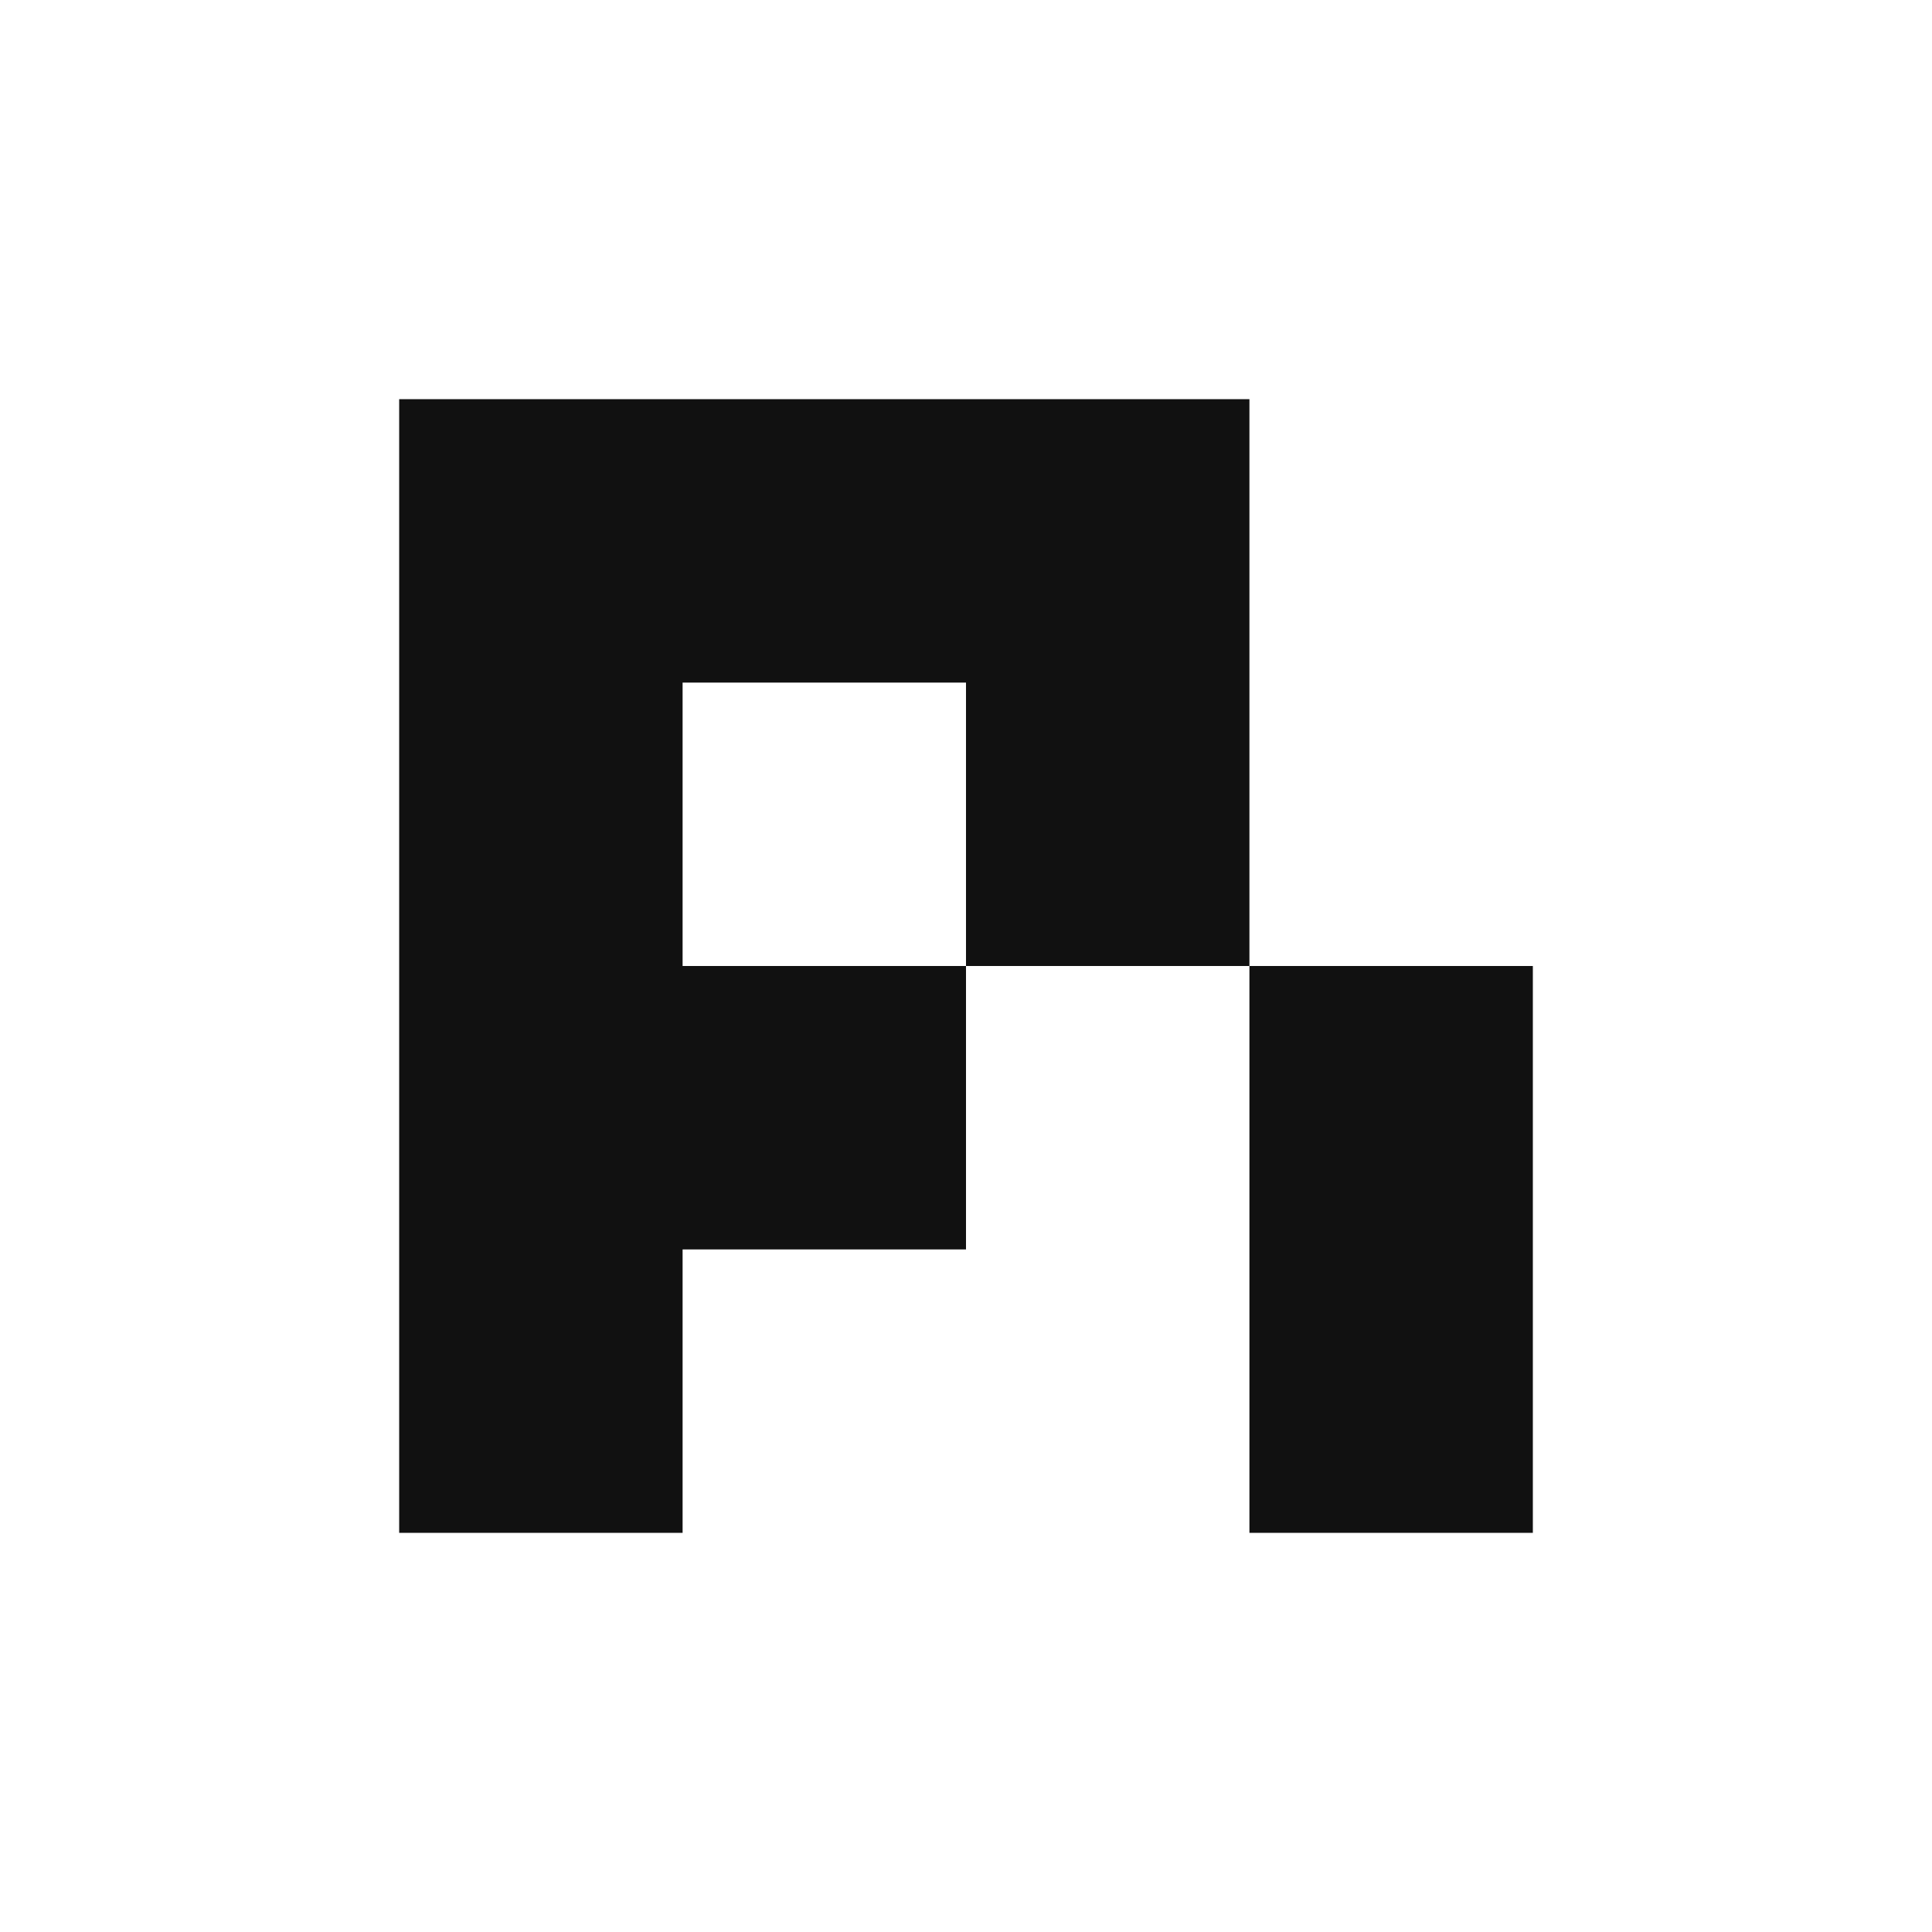
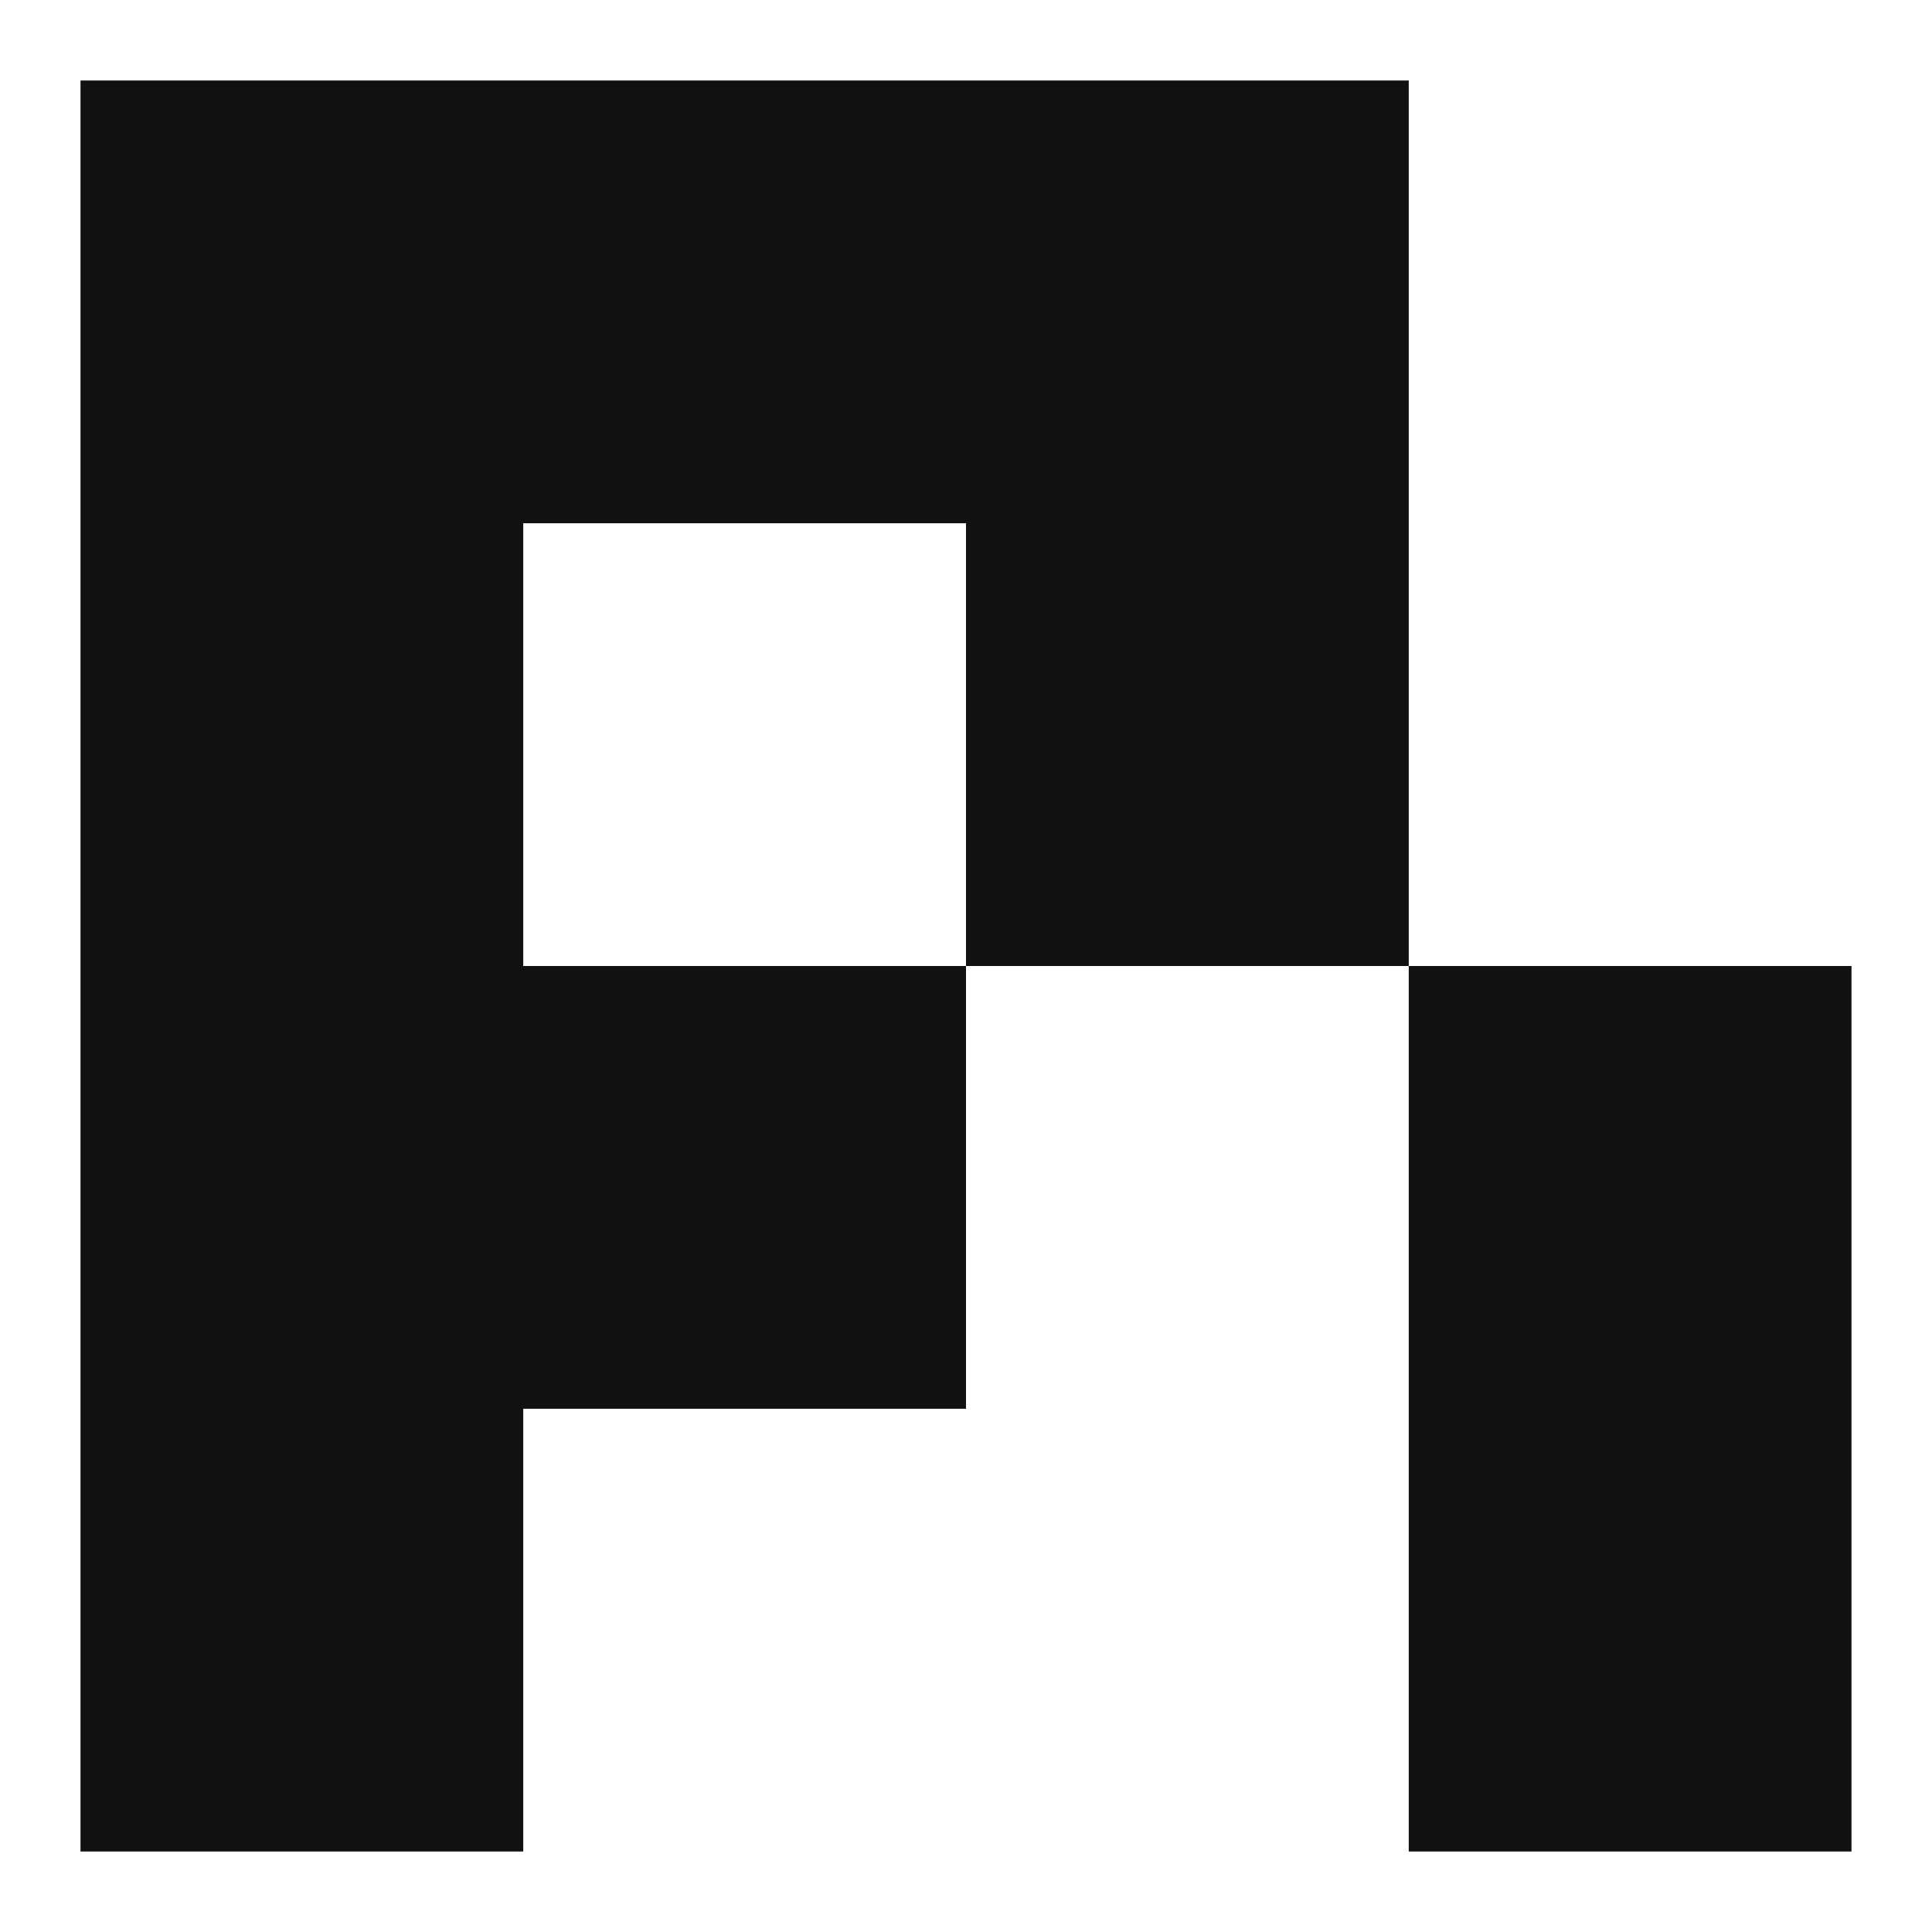
- <svg xmlns="http://www.w3.org/2000/svg" viewBox="0 0 800 800" role="img" aria-label="Pi">
-   <path fill="#111111" fill-rule="evenodd" d="M165.29 165.29H517.36V400H400V517.36H282.65V634.72H165.29ZM282.65 282.65V400H400V282.65Z" />
-   <path fill="#111111" d="M517.36 400H634.72V634.72H517.36Z" />
+ <svg xmlns="http://www.w3.org/2000/svg" viewBox="0 0 24 24" role="img" aria-label="Pi">
+   <path fill="#111111" fill-rule="evenodd" d="M1 1h16.5v11H12v5.5H6.5V23H1V1zm5.5 5.5V12H12V6.5H6.5z" />
+   <path fill="#111111" d="M17.5 12H23v11h-5.5V12z" />
</svg>
